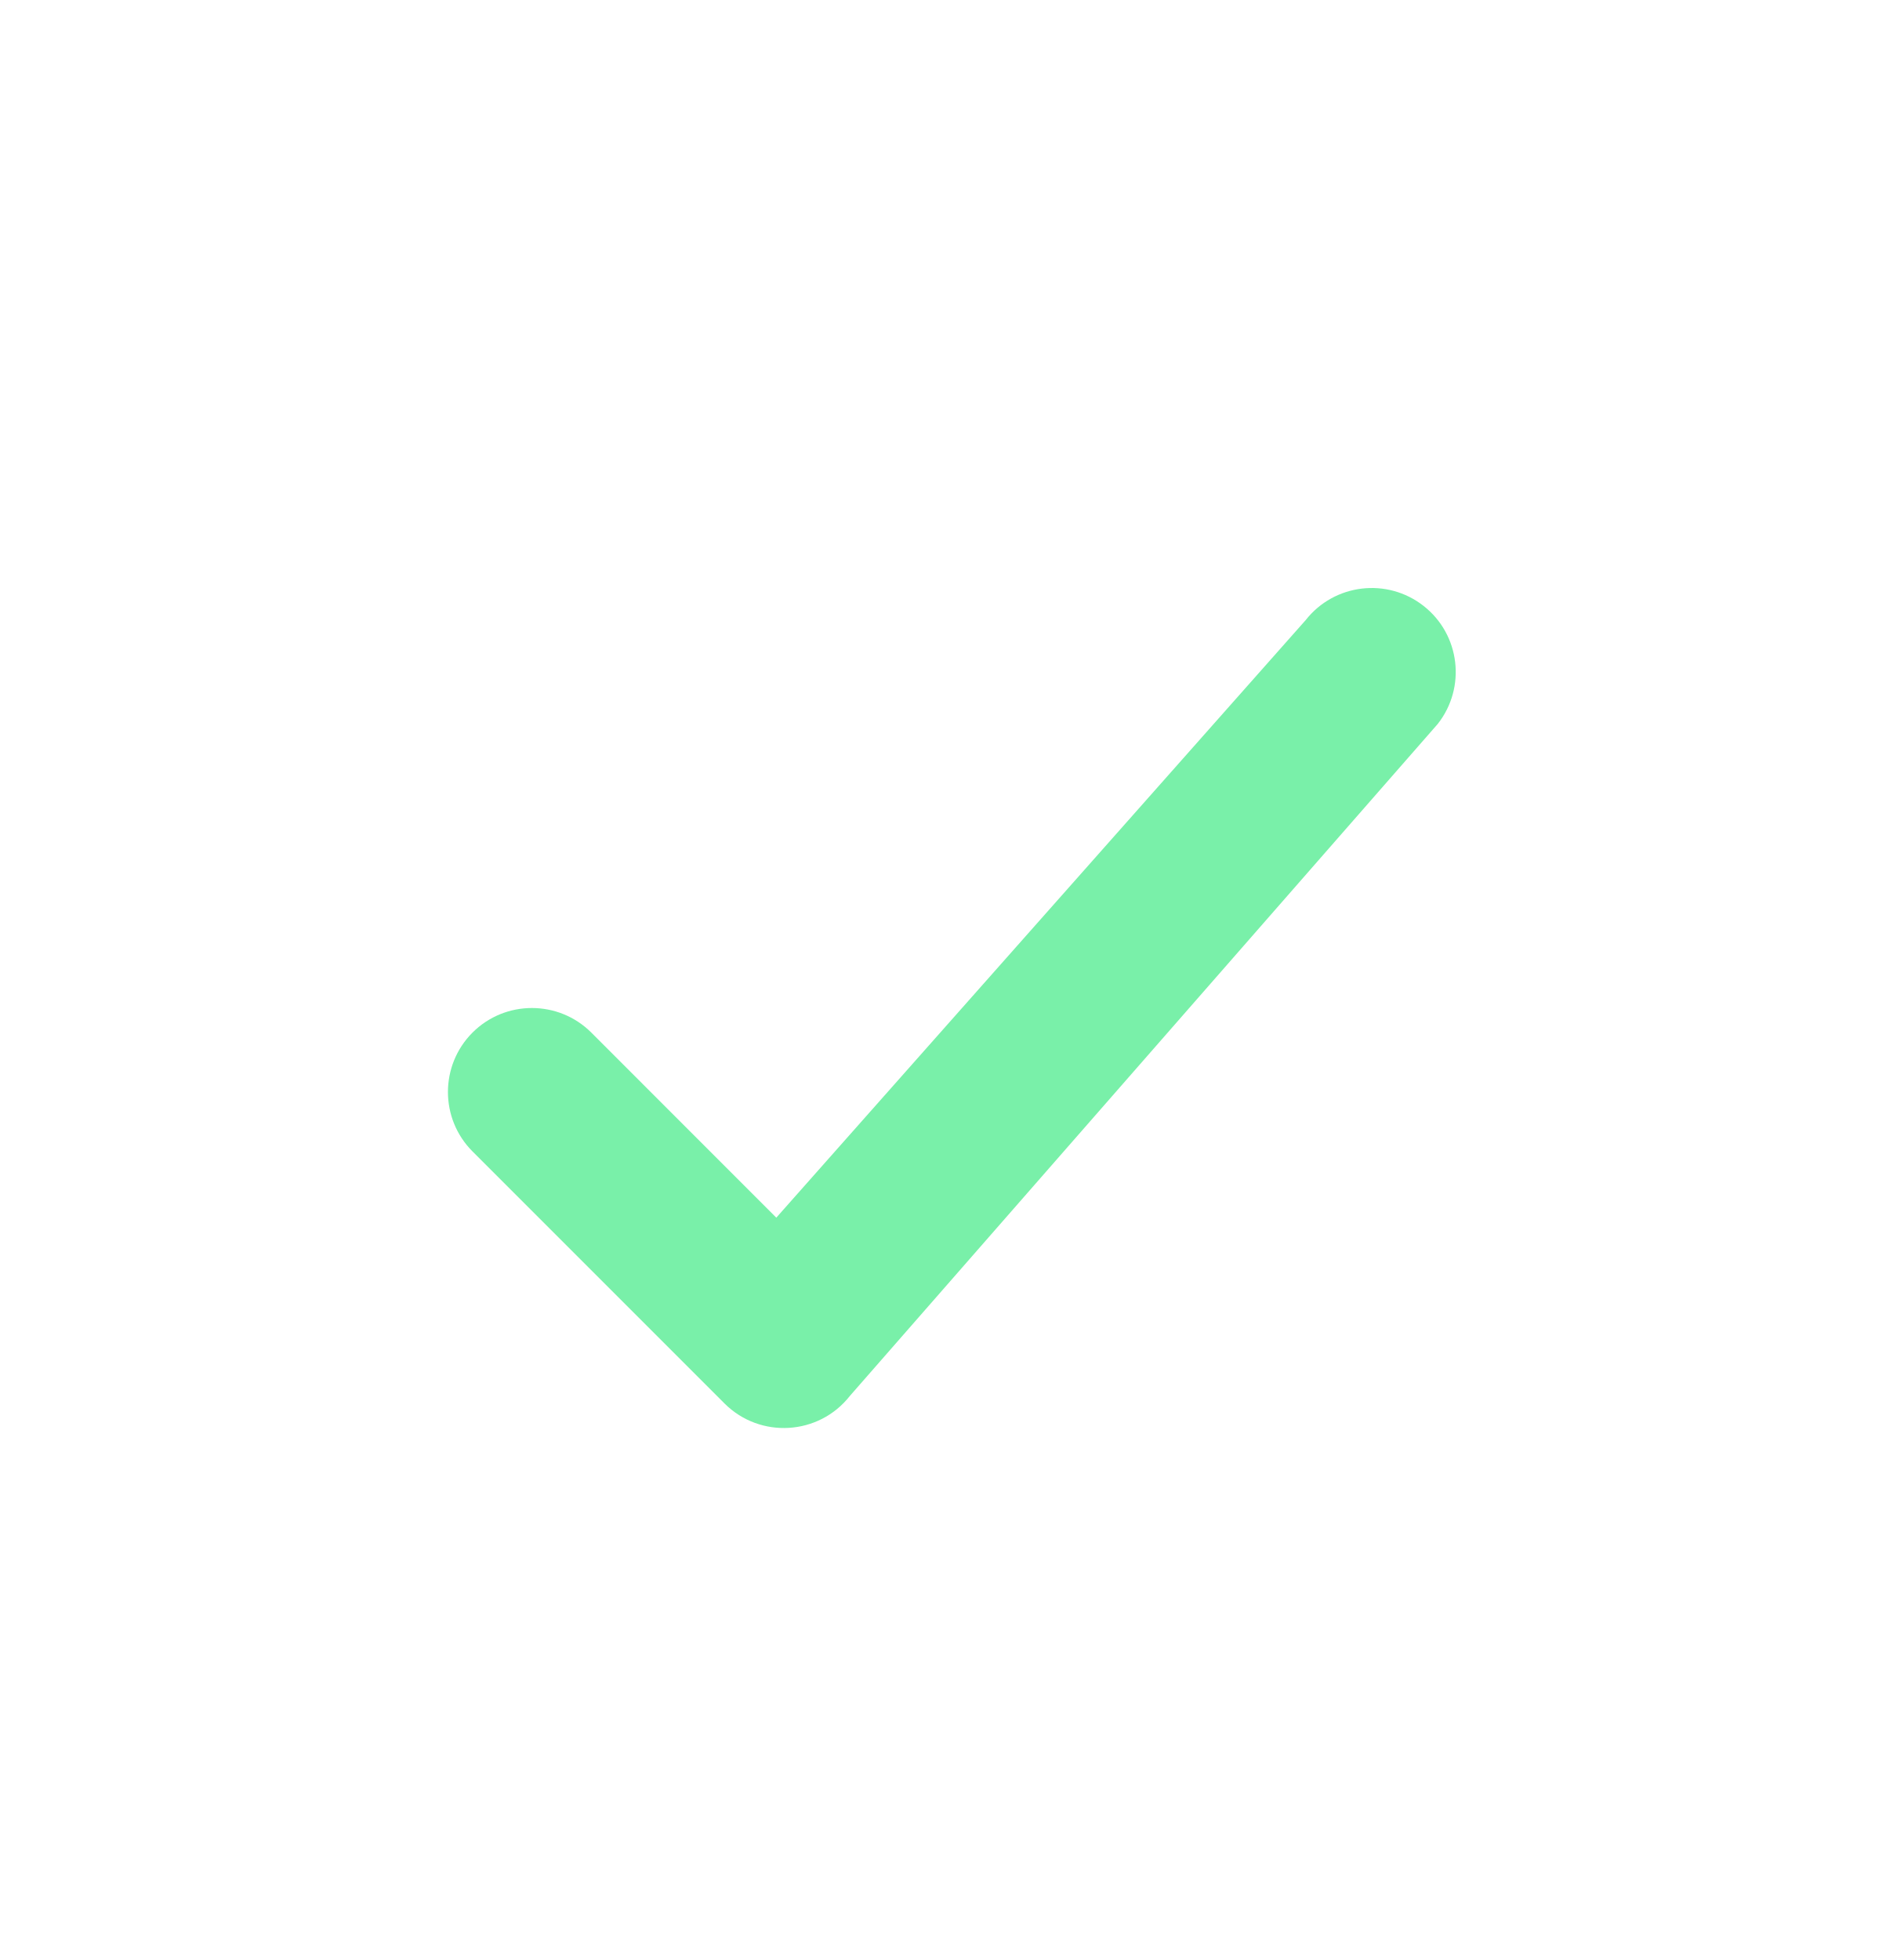
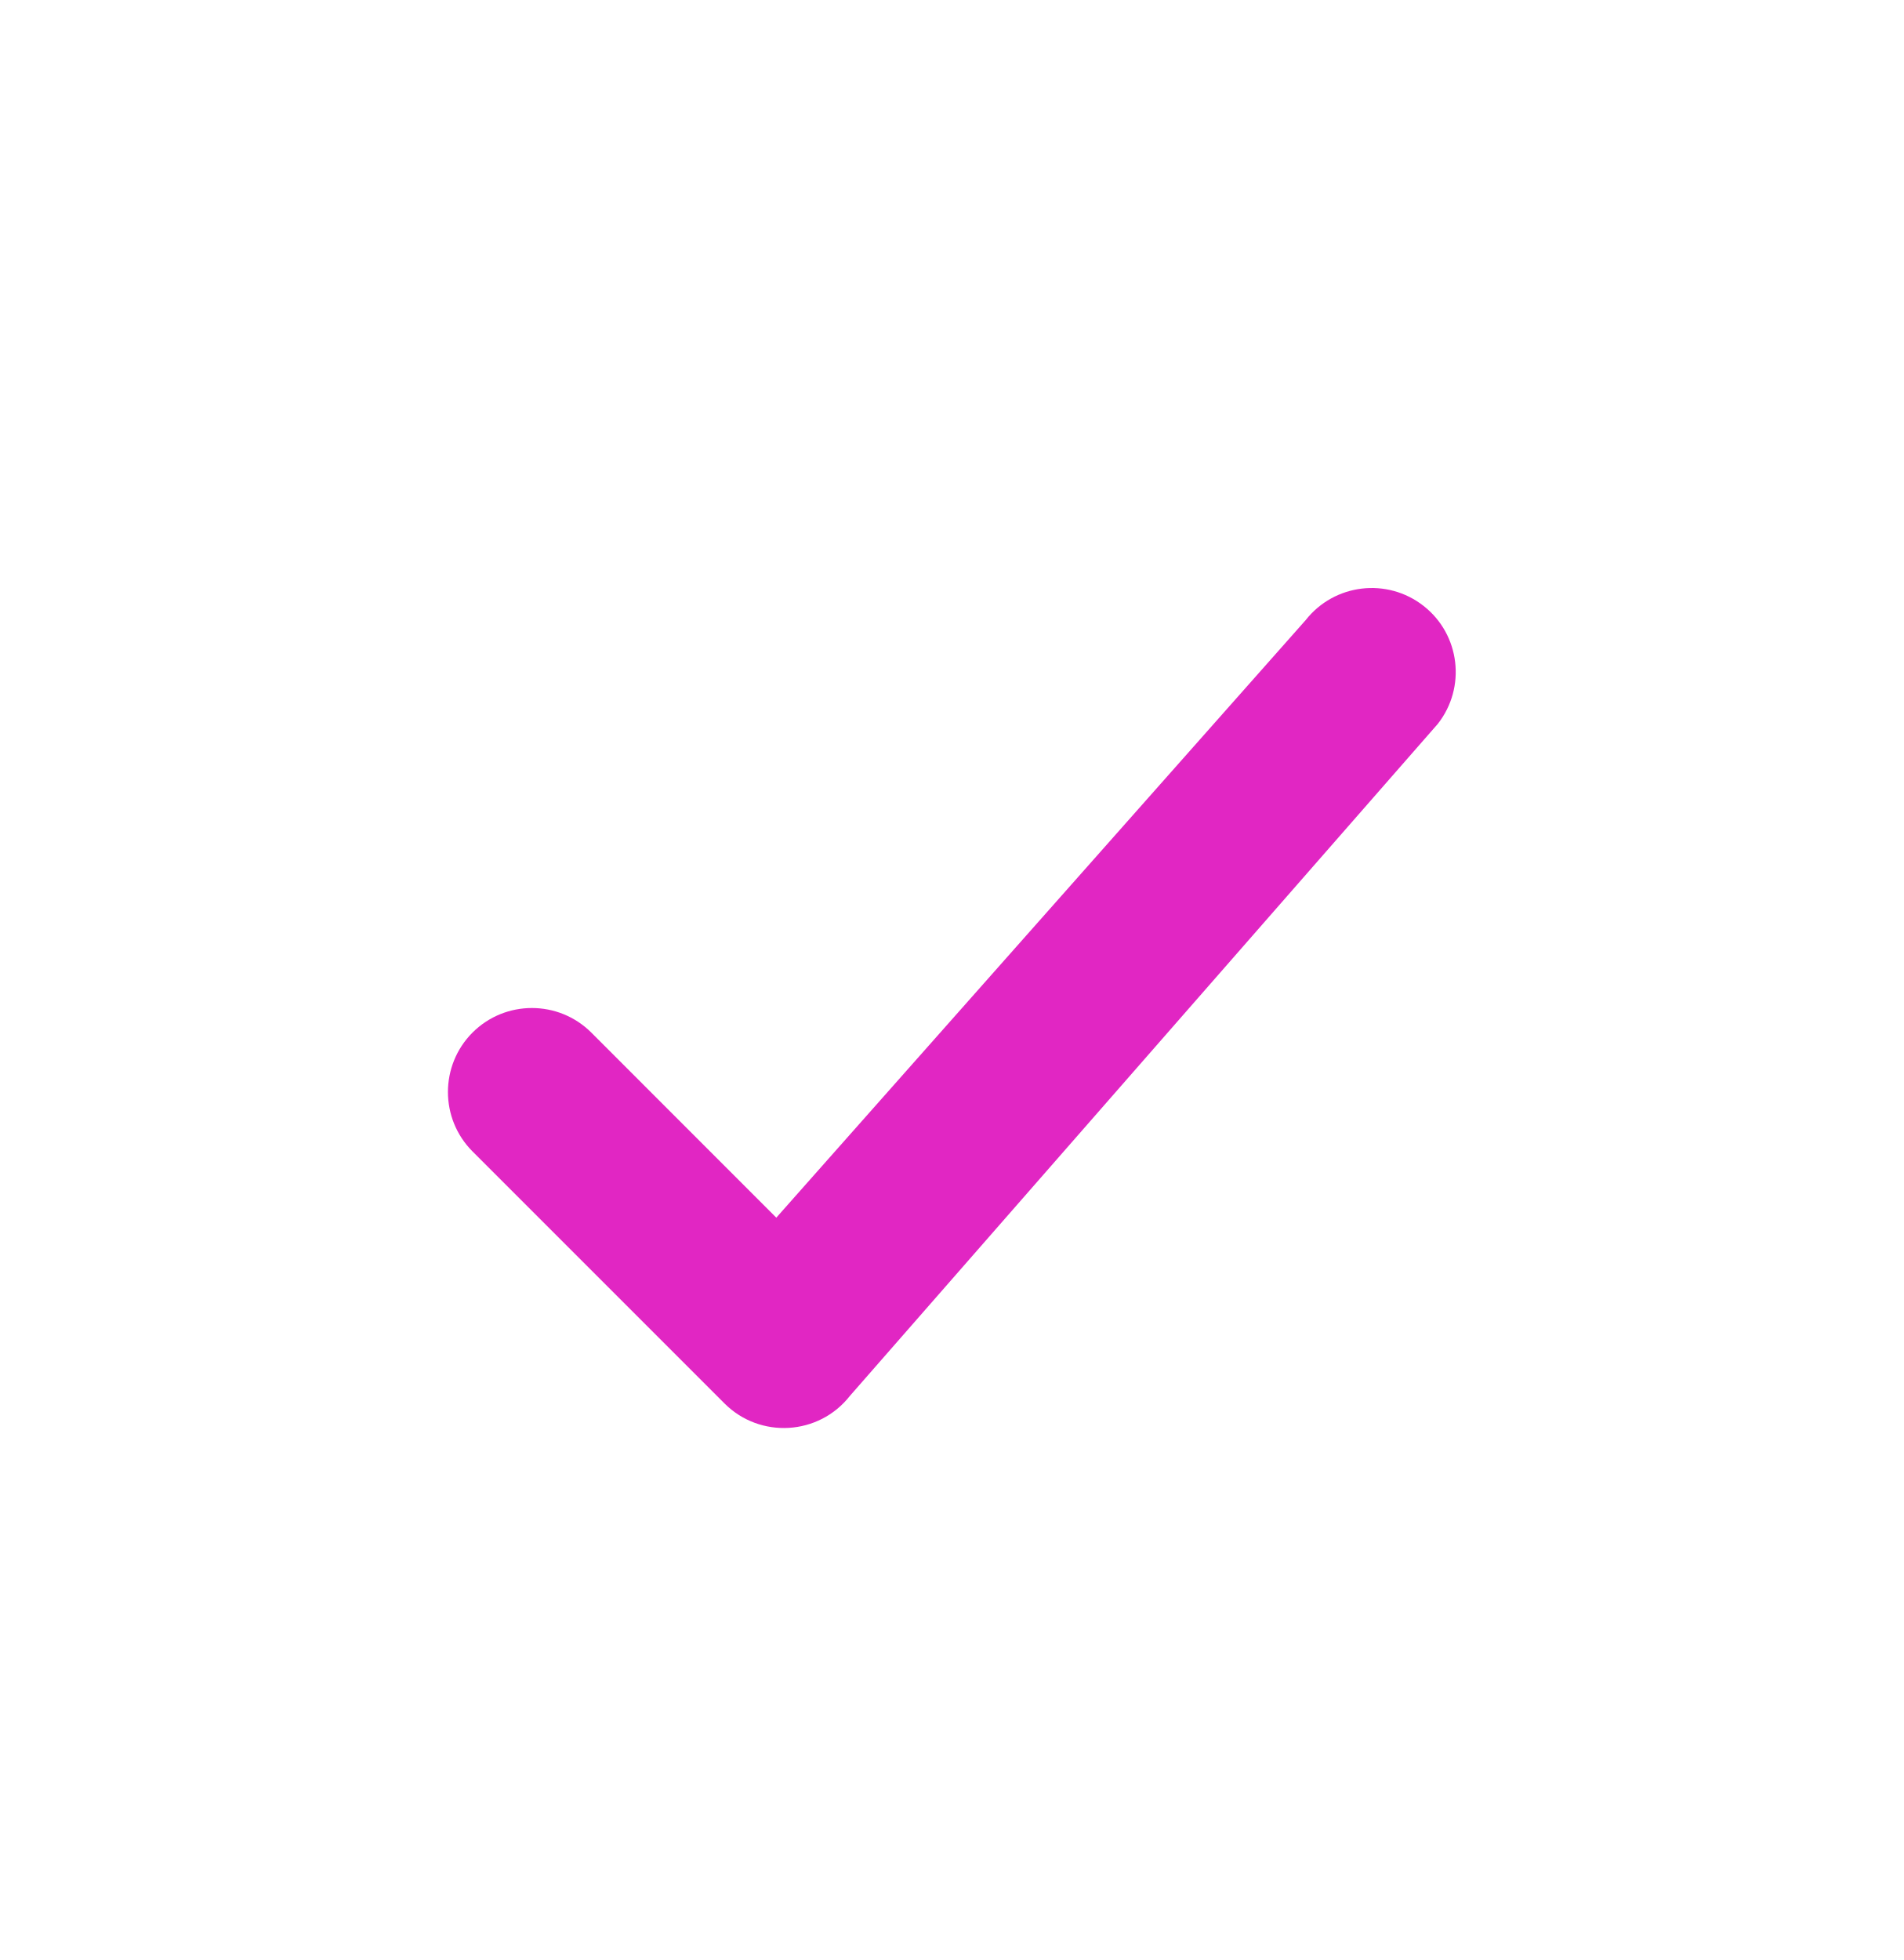
<svg xmlns="http://www.w3.org/2000/svg" width="34" height="35" viewBox="0 0 34 35" fill="none">
-   <path fill-rule="evenodd" clip-rule="evenodd" d="M13.865 21.744L10.561 18.439C9.975 17.854 9.025 17.854 8.439 18.439C7.854 19.025 7.854 19.975 8.439 20.561L12.939 25.061C13.575 25.697 14.624 25.634 15.179 24.927L25.679 12.927C26.191 12.275 26.078 11.332 25.427 10.821C24.775 10.309 23.832 10.422 23.32 11.073L13.865 21.744Z" fill="#79F0A9" />
+   <path fill-rule="evenodd" clip-rule="evenodd" d="M13.865 21.744L10.561 18.439C9.975 17.854 9.025 17.854 8.439 18.439C7.854 19.025 7.854 19.975 8.439 20.561L12.939 25.061C13.575 25.697 14.624 25.634 15.179 24.927L25.679 12.927C26.191 12.275 26.078 11.332 25.427 10.821C24.775 10.309 23.832 10.422 23.32 11.073L13.865 21.744Z" fill="#E126C3" />
</svg>
